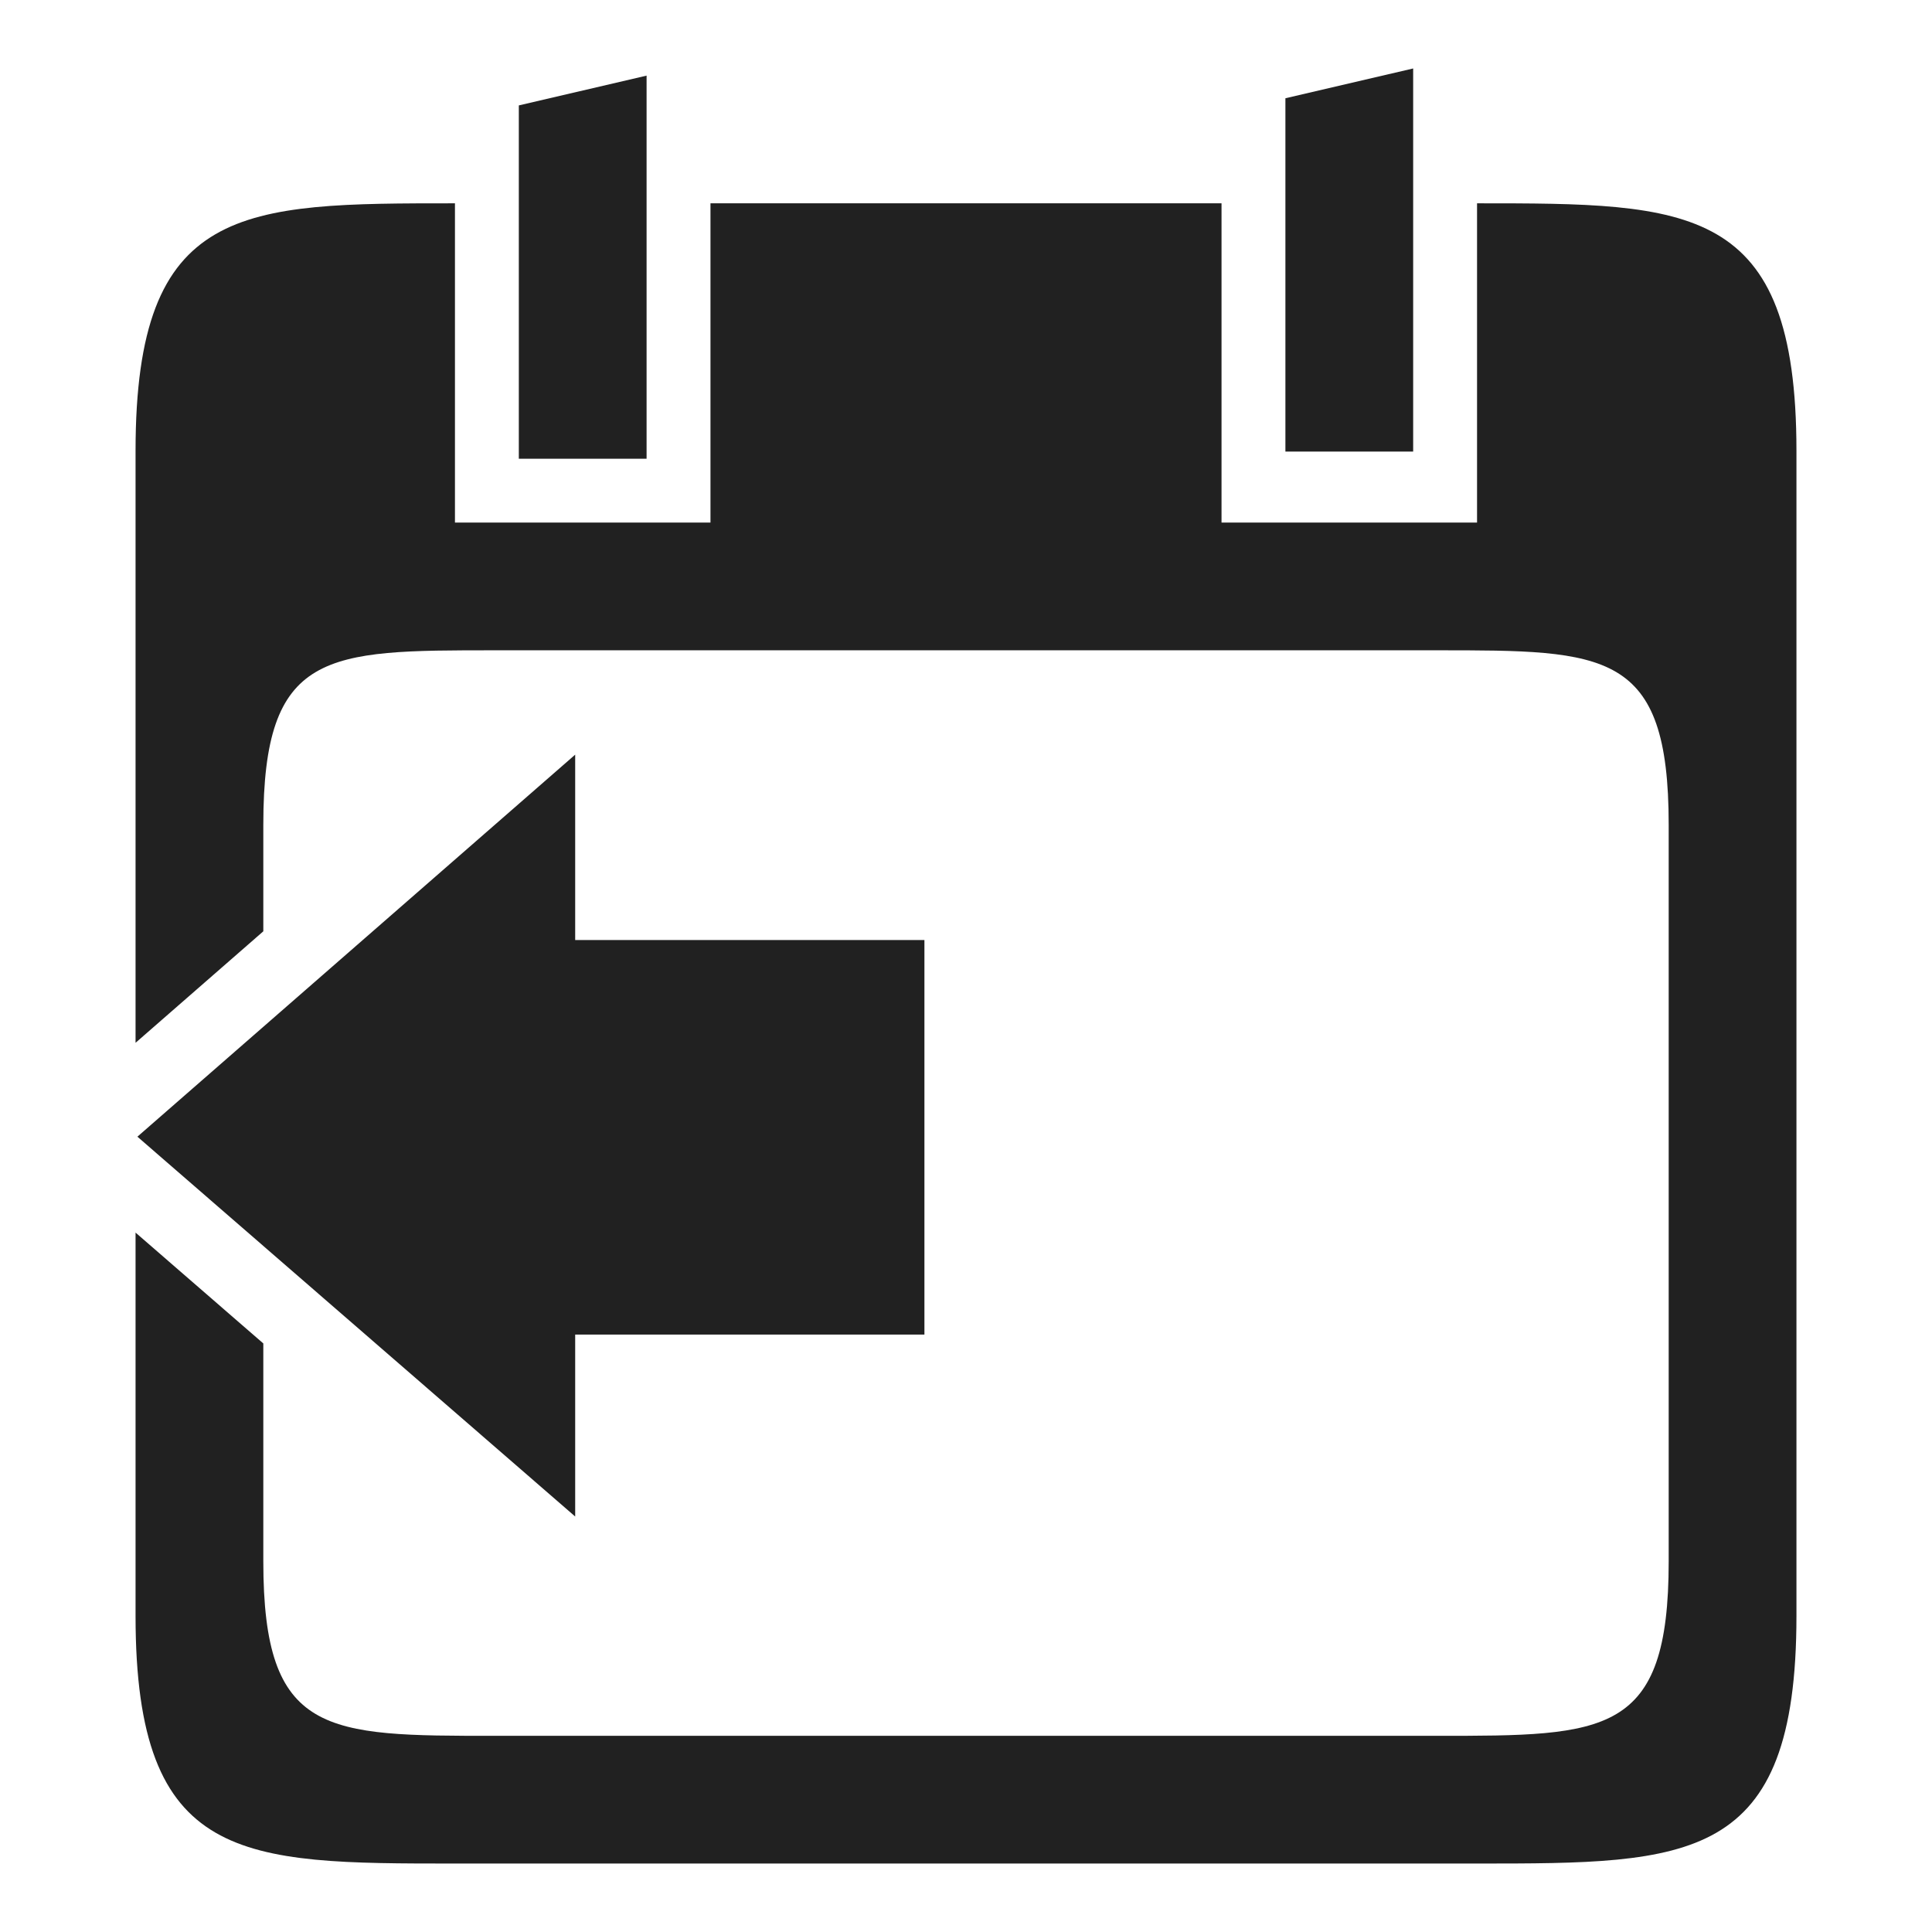
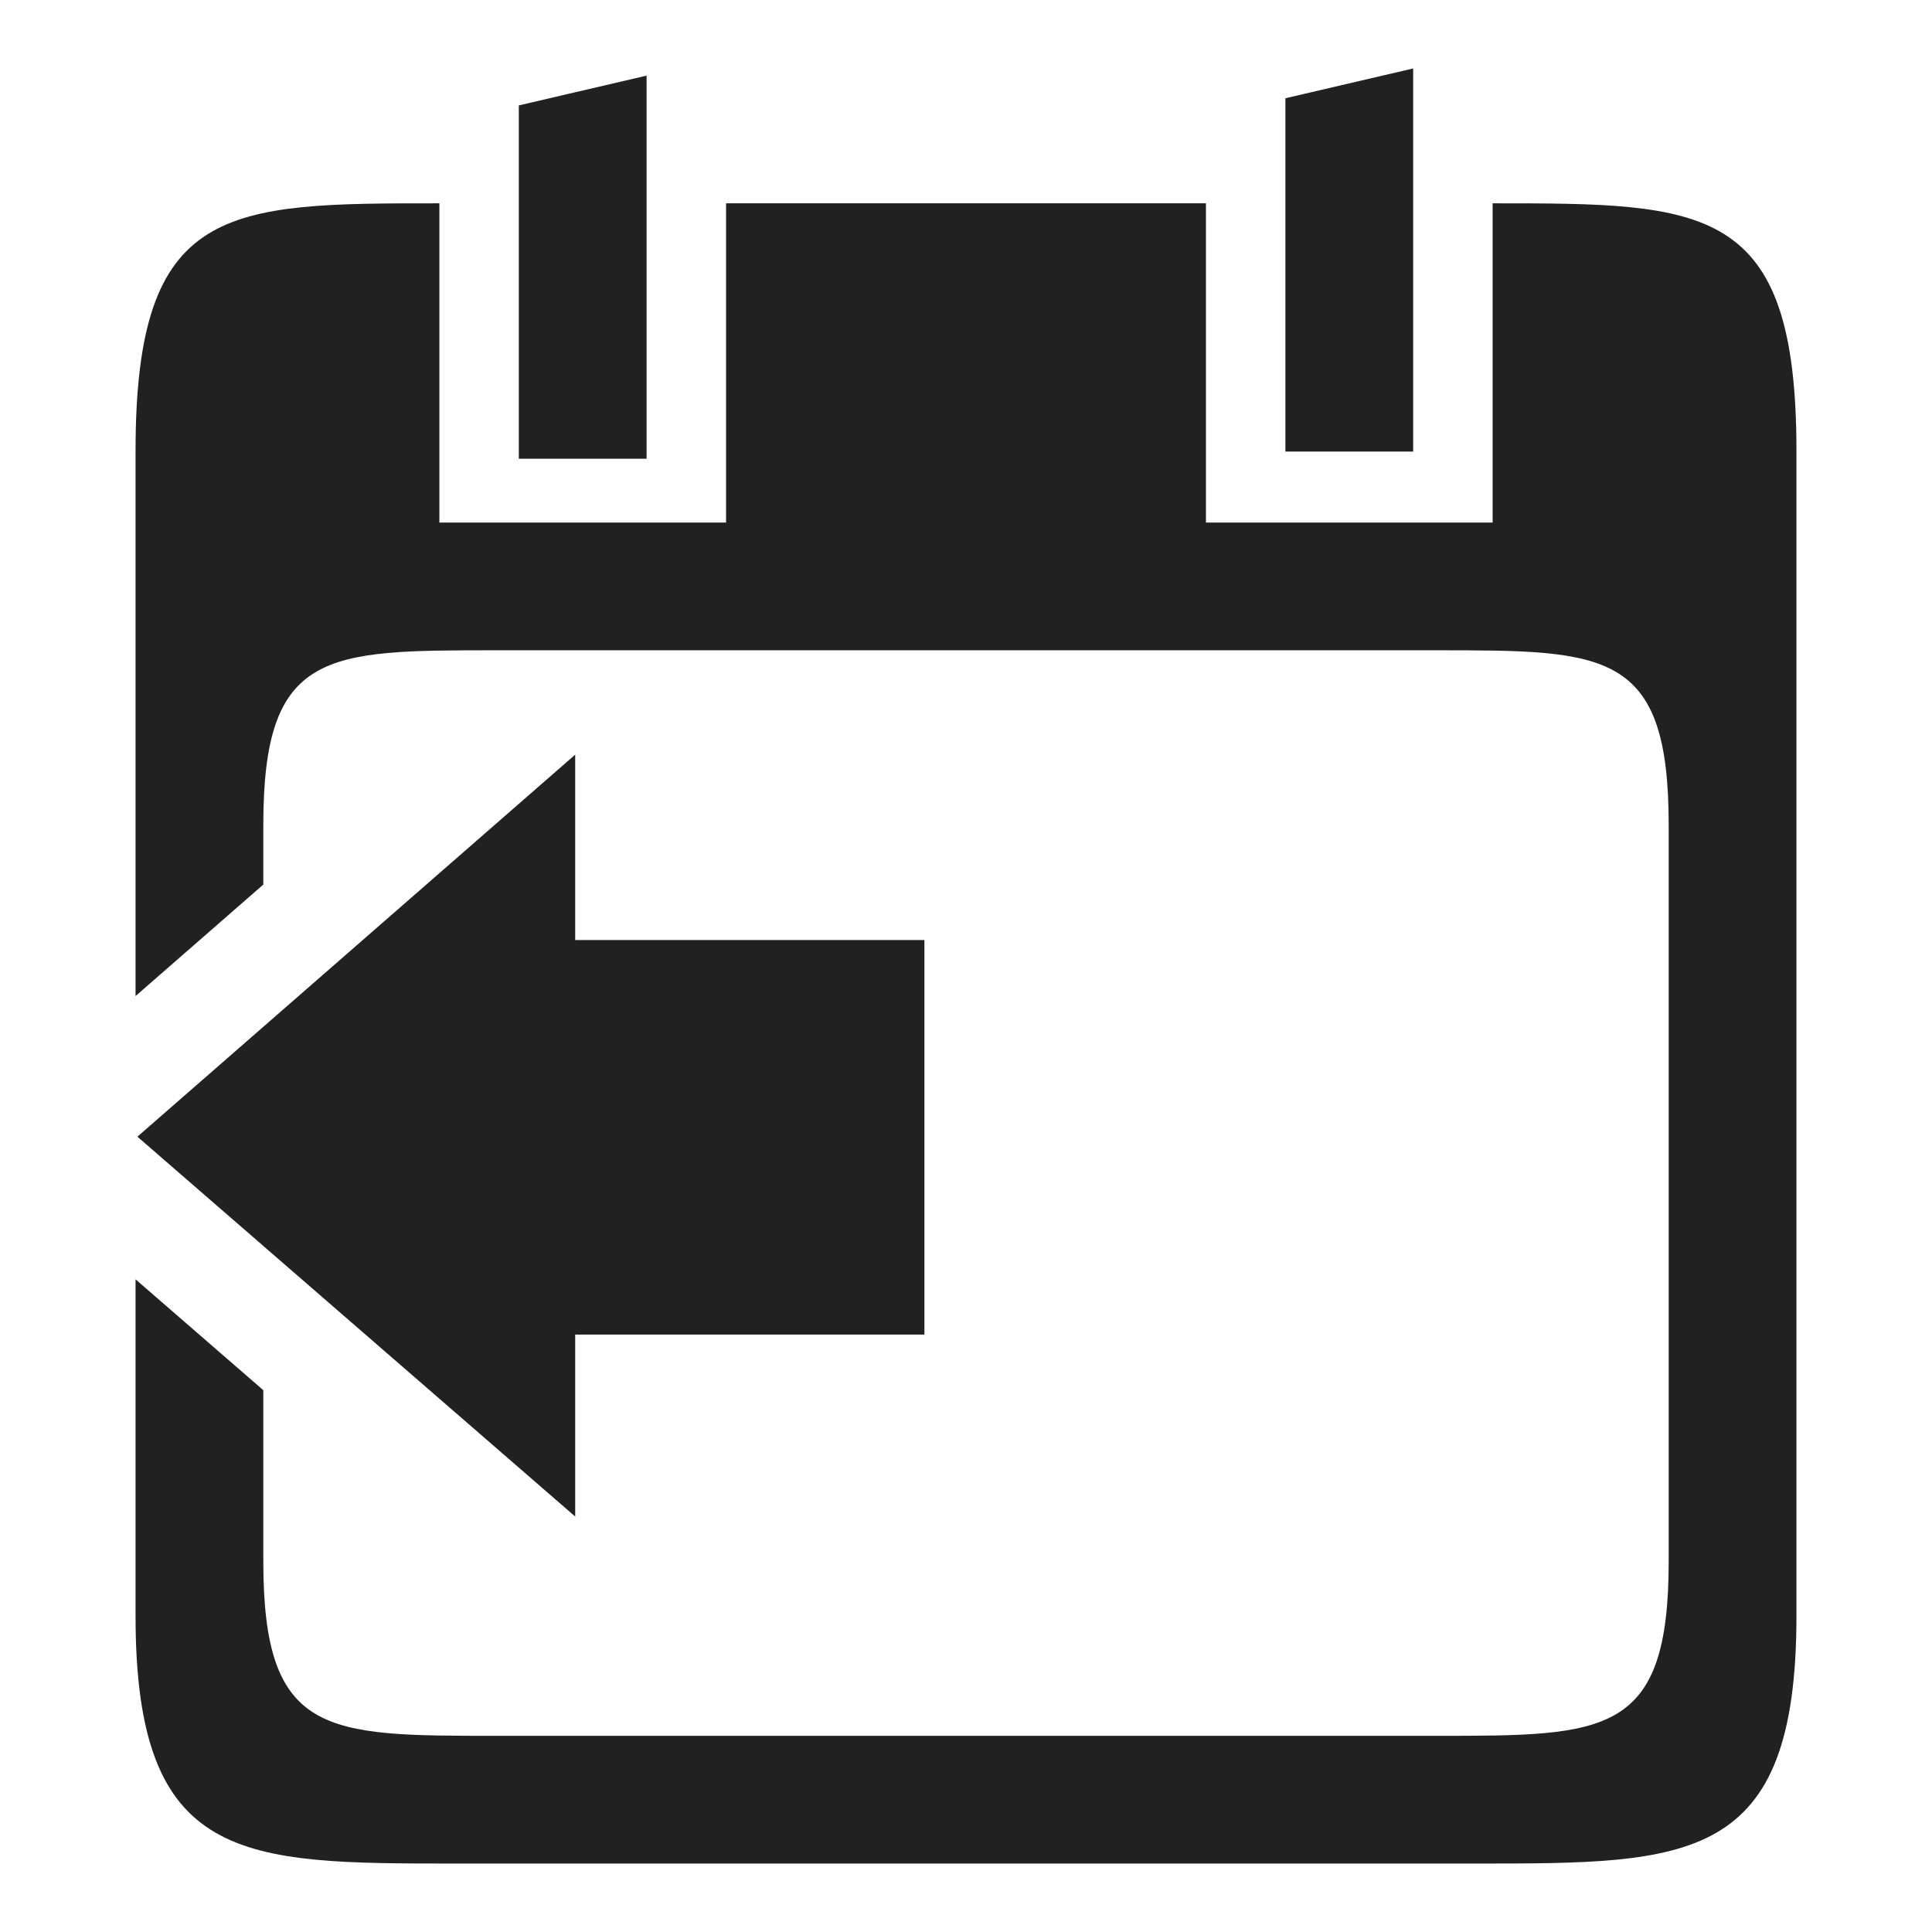
<svg xmlns="http://www.w3.org/2000/svg" width="248" height="248" id="svg4874" version="1.1" viewBox="0 0 248 248">
  <defs id="defs4876" />
  <g id="layer1" transform="translate(67.85715,73.49496)">
    <path id="path4100" d="m 97.143,-60.882 16.4,-3.825 v 49.18 H 97.143 Z" style="color:#000000;display:inline;overflow:visible;visibility:visible;fill:#212121;fill-opacity:1;fill-rule:nonzero;stroke:none;stroke-width:26.202;marker:none;enable-background:accumulate" />
    <path style="color:#000000;display:inline;overflow:visible;visibility:visible;fill:#212121;fill-opacity:1;fill-rule:nonzero;stroke:none;stroke-width:26.202;marker:none;enable-background:accumulate" d="m -1.259,-59.963 16.4,-3.825 v 49.18 h -16.4 z" id="rect4097" />
-     <path style="font-style:normal;font-variant:normal;font-weight:normal;font-stretch:normal;font-size:15px;line-height:125%;font-family:Ubuntu;-inkscape-font-specification:Ubuntu;text-align:center;letter-spacing:0px;word-spacing:0px;writing-mode:lr-tb;text-anchor:middle;display:inline;fill:#212121;fill-opacity:1;stroke:none;stroke-width:2.62" d="m 121.743,-47.397 c 27.333,0 41,6.1e-4 41,31.769 V 133.948 c 0,31.768 -13.667,31.769 -41,31.769 H -9.457 c -27.333,0 -41,-6.2e-4 -41,-31.769 V 84.727 l 16.4,14.229 V 126.944 c 0,22.382 8.021,22.38 29.703,22.38 H 116.64 c 21.683,0 29.703,0.003 29.703,-22.38 V 32.365 c 0,-22.382 -8.021,-22.385 -29.703,-22.385 H -4.354 c -21.683,0 -29.703,0.002 -29.703,22.385 v 13.687 l -16.4,14.311 v -75.991 c 0,-31.768 13.667,-31.769 41,-31.769 V -6.413 H 23.343 v -40.983 h 65.6 v 40.983 h 32.8 z" id="path4098-6" />
+     <path style="font-style:normal;font-variant:normal;font-weight:normal;font-stretch:normal;font-size:15px;line-height:125%;font-family:Ubuntu;-inkscape-font-specification:Ubuntu;text-align:center;letter-spacing:0px;word-spacing:0px;writing-mode:lr-tb;text-anchor:middle;display:inline;fill:#212121;fill-opacity:1;stroke:none;stroke-width:2.62" d="m 123.743,-47.397 c 27.333,0 39,6.1e-4 39,31.769 V 133.948 c 0,31.768 -13.667,31.769 -41,31.769 H -9.457 c -27.333,0 -41,-6.2e-4 -41,-31.769 V 90.727 l 16.4,14.229 v 21.987 c 0,22.382 8.021,22.38 29.703,22.38 H 116.64 c 21.683,0 29.703,0.003 29.703,-22.38 V 32.365 c 0,-22.382 -8.021,-22.385 -29.703,-22.385 H -4.354 c -21.683,0 -29.703,0.002 -29.703,22.385 v 7.687 l -16.4,14.311 v -69.991 c 0,-31.768 11.667,-31.769 39,-31.769 V -6.413 H 25.343 v -40.983 h 61.6 v 40.983 h 36.8 z" id="path4098-6" />
    <path style="fill:#212121;fill-opacity:1;stroke-width:1.01" d="M -50.22,72.415 5.976,23.375 V 47.169 H 50.806 V 97.819 H 5.976 v 23.353 z" id="rect3845-7" />
  </g>
</svg>
